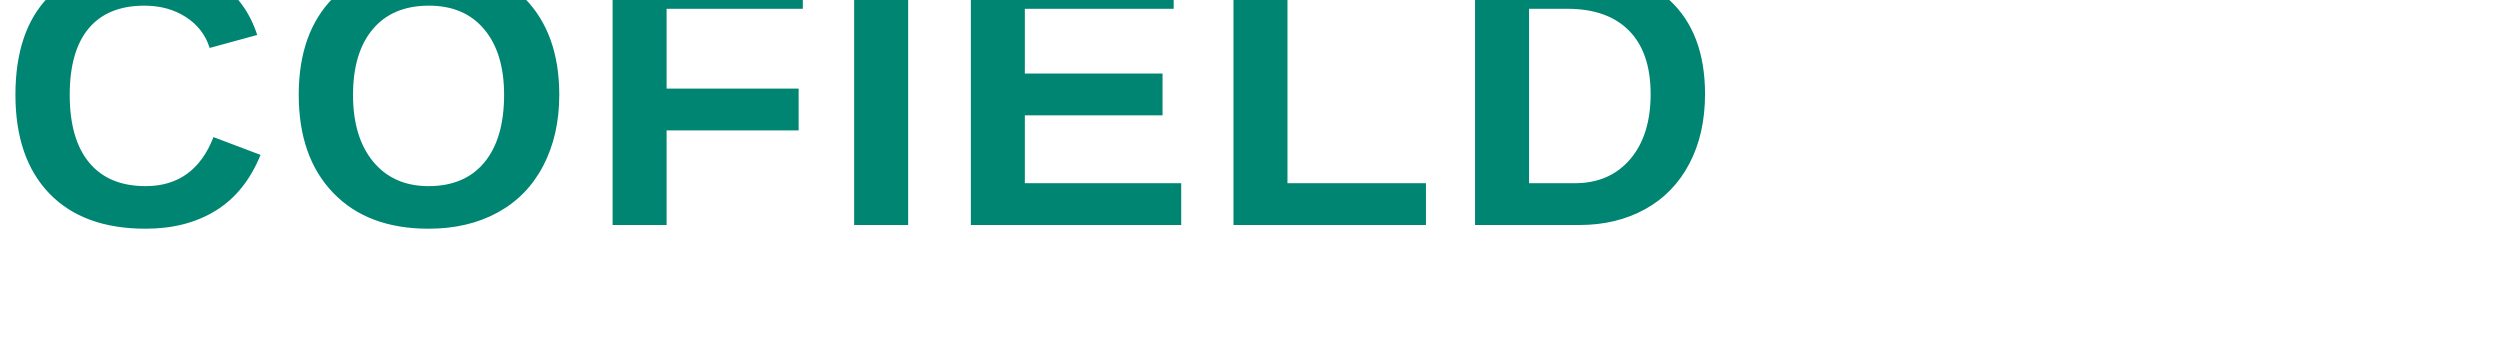
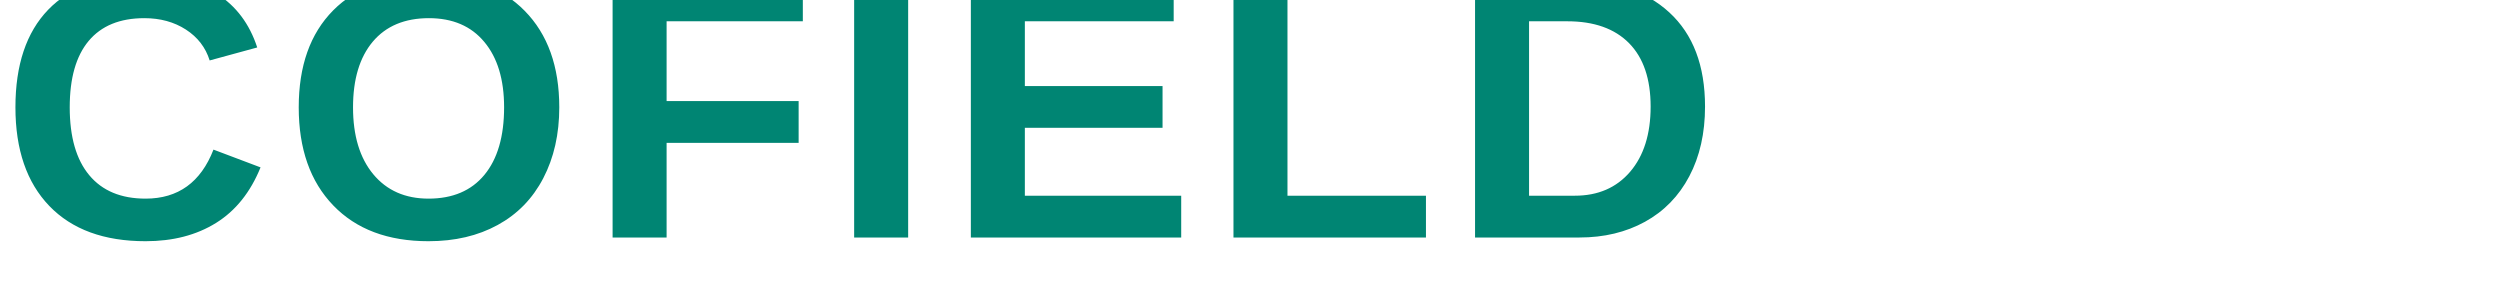
- <svg xmlns="http://www.w3.org/2000/svg" viewBox="0 0 400 55">
-   <text x="0" y="36" fill="#008573" font-family="Arial, Helvetica, sans-serif" font-size="60" font-weight="700" letter-spacing="2">
+ <svg xmlns="http://www.w3.org/2000/svg" viewBox="0 0 400 48">
+   <text x="0" y="38" fill="#008573" font-family="Arial, Helvetica, sans-serif" font-size="60" font-weight="700" letter-spacing="2">
    COFIELD
  </text>
</svg>
